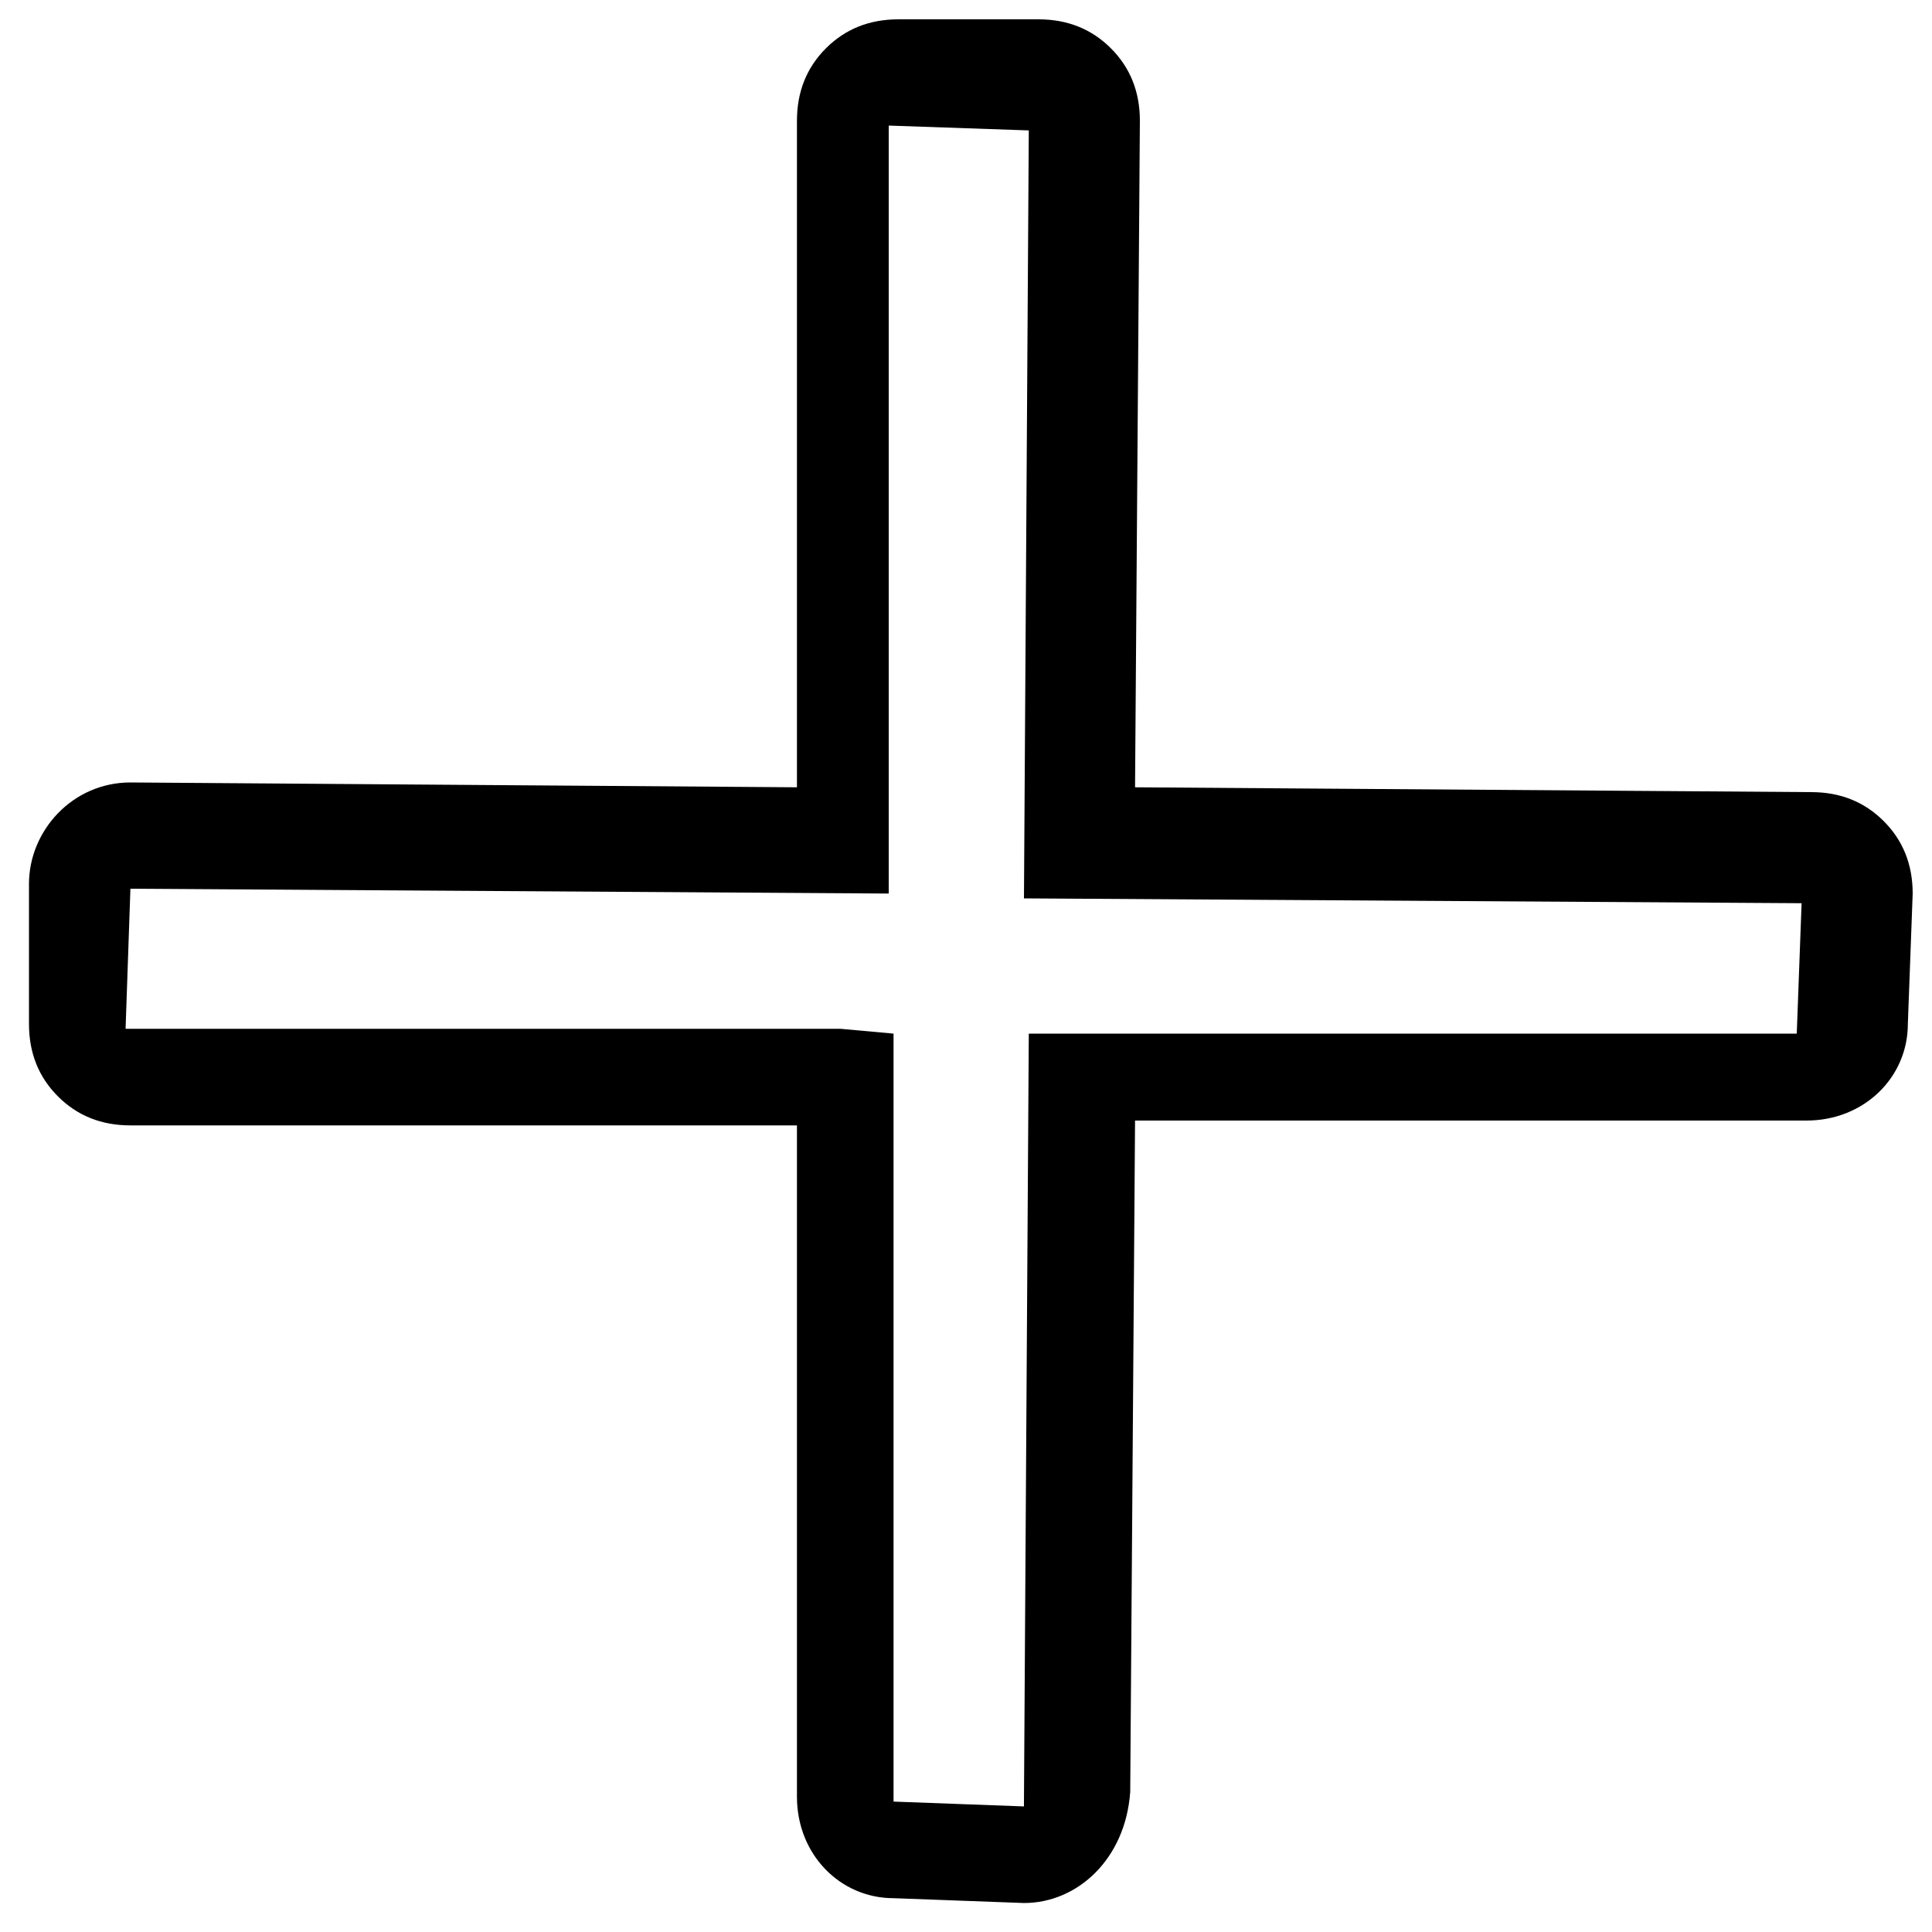
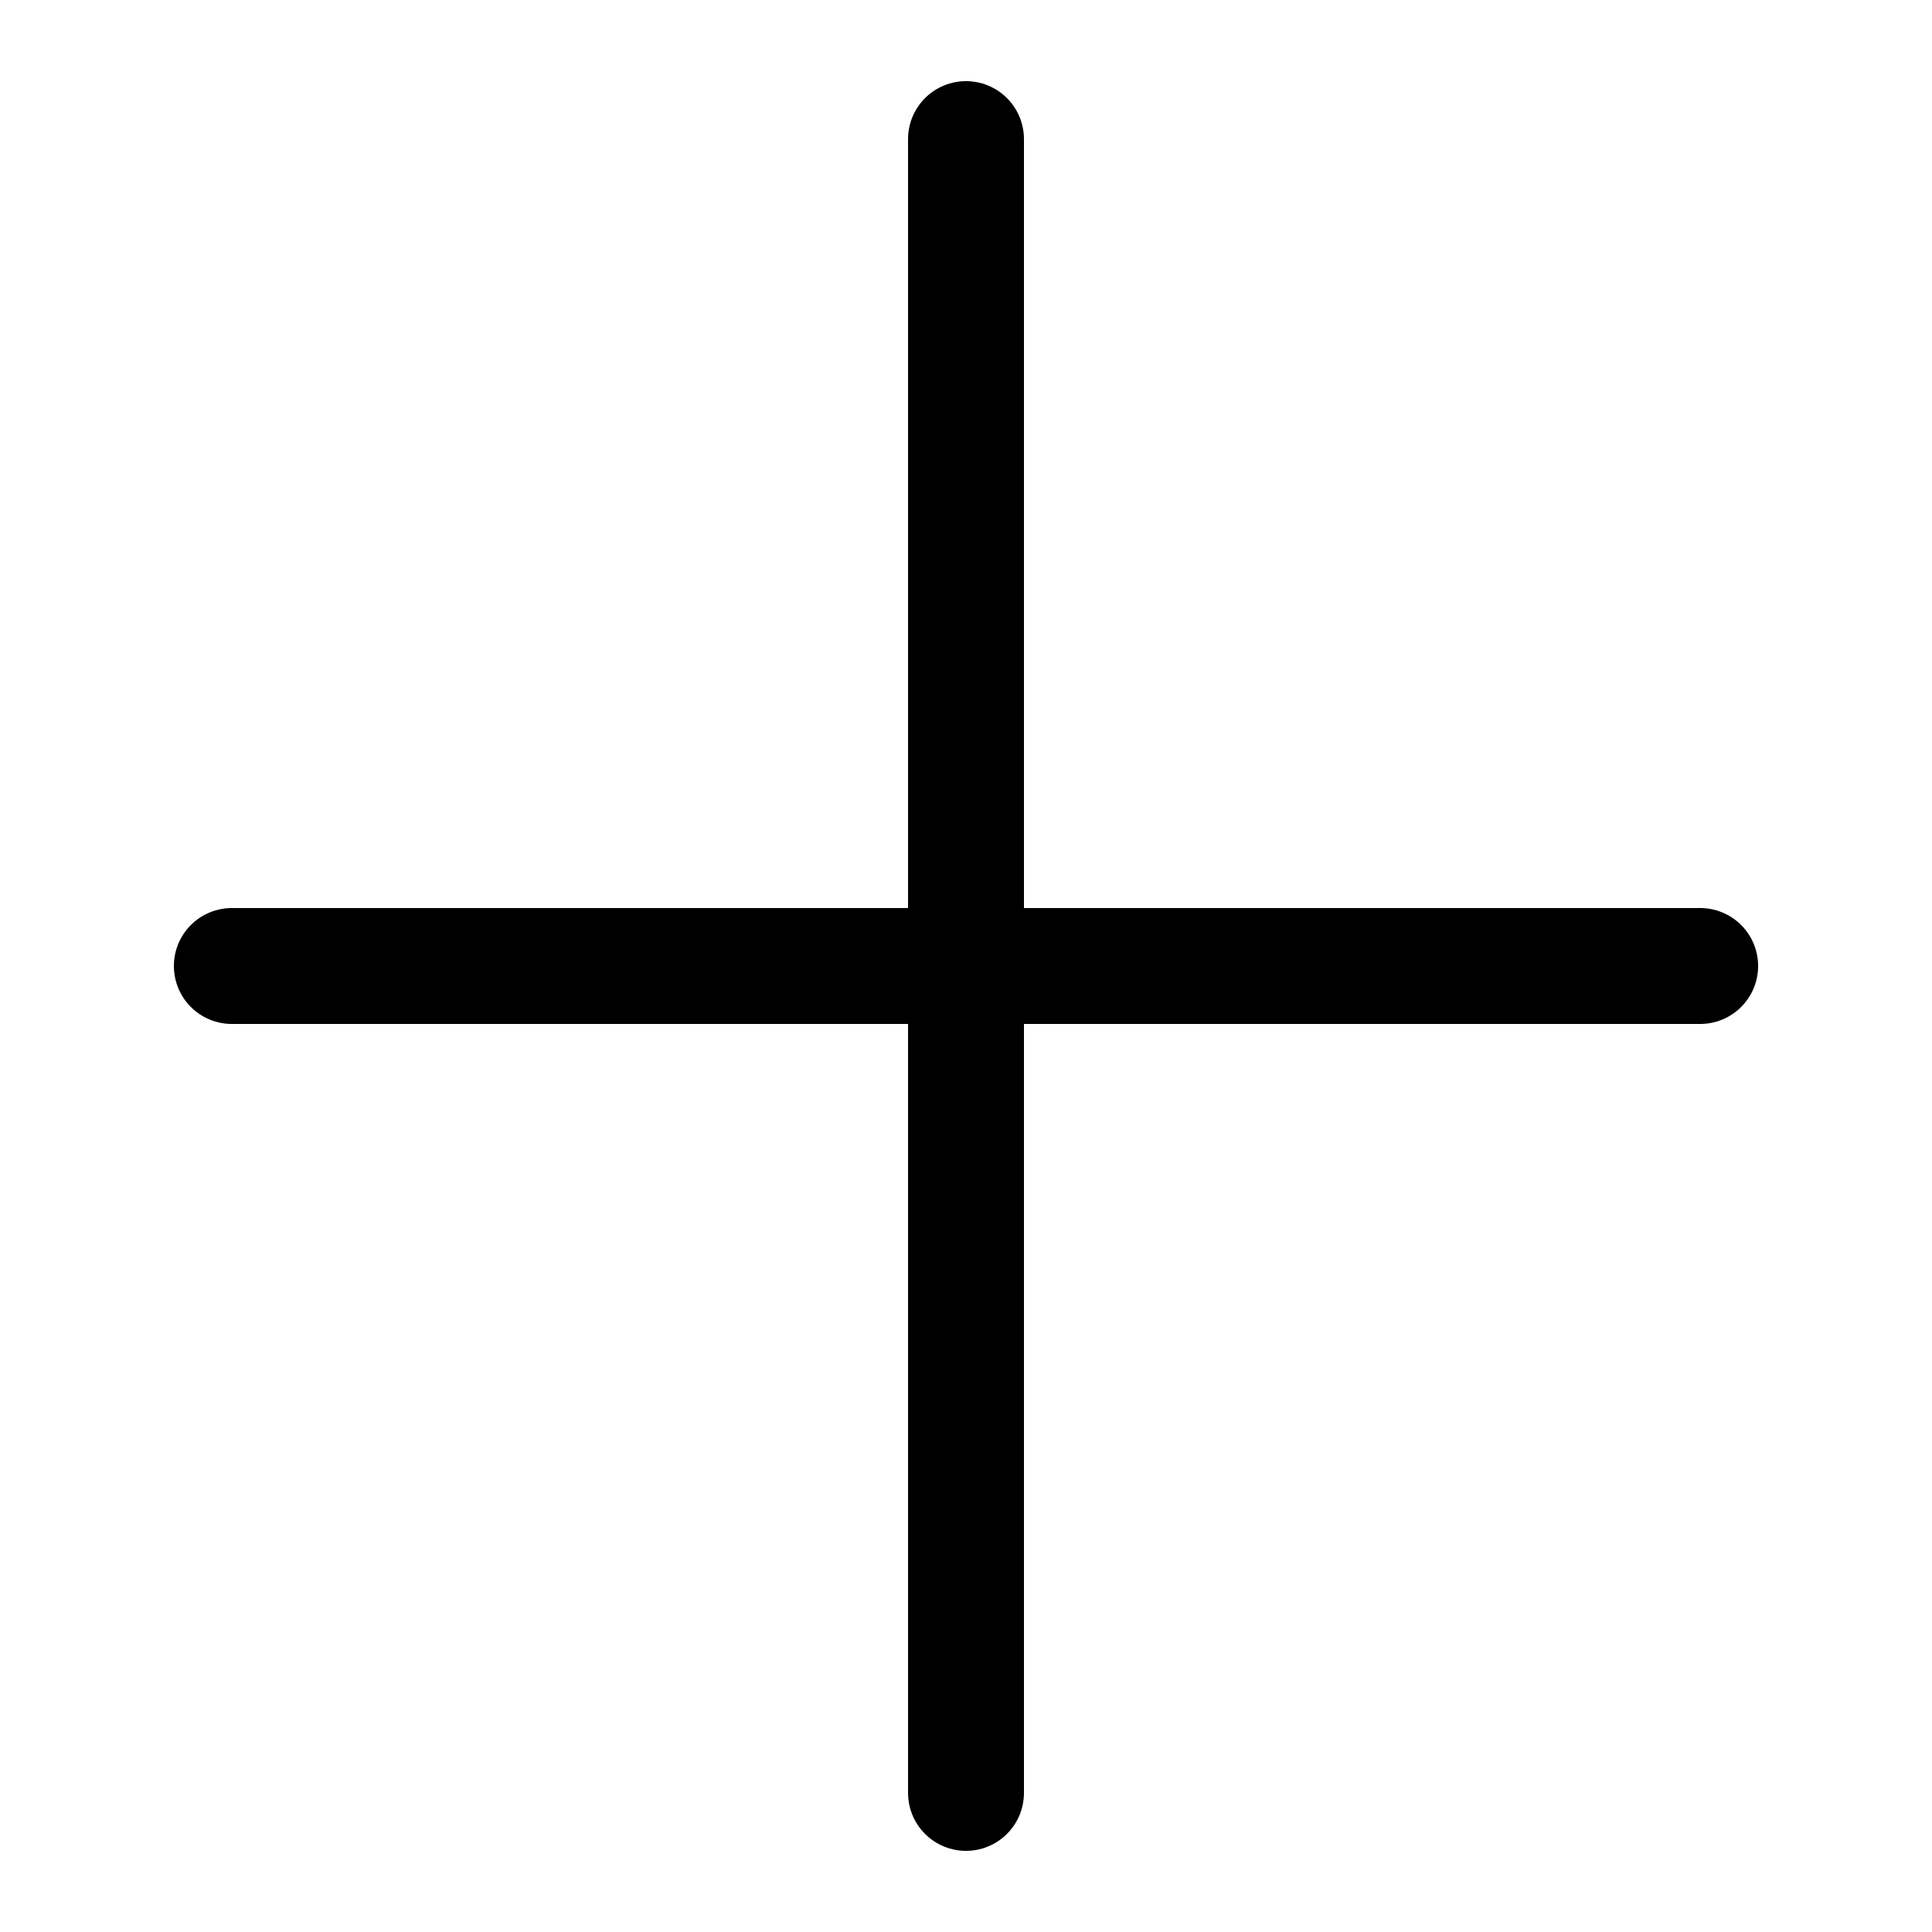
- <svg xmlns="http://www.w3.org/2000/svg" version="1.1" id="Layer_1" x="0px" y="0px" viewBox="0 0 40 40" enable-background="new 0 0 40 40" xml:space="preserve">
-   <g>
-     <path d="M21.2,39.4L21.2,39.4l-2.7-0.1c-1.1,0-2-0.9-2-2.1l0-13.9l-13.8,0c-0.6,0-1.1-0.2-1.5-0.6c-0.4-0.4-0.6-0.9-0.6-1.5l0-2.9   c0-1.1,0.9-2.1,2.1-2.1l13.8,0.1l0-13.8c0-0.6,0.2-1.1,0.6-1.5c0.4-0.4,0.9-0.6,1.5-0.6l2.9,0c0.6,0,1.1,0.2,1.5,0.6   c0.4,0.4,0.6,0.9,0.6,1.5l-0.1,13.8l14,0.1c0.6,0,1.1,0.2,1.5,0.6c0.4,0.4,0.6,0.9,0.6,1.5l-0.1,2.7c0,1.1-0.9,2-2.1,2l-13.9,0   l-0.1,13.9C23.3,38.5,22.3,39.4,21.2,39.4z M18.5,21.4l0,15.9l2.7,0.1l0,1v-1c0,0,0,0,0-0.1l0.1-15.9l15.9,0l0.1-2.7l-16.1-0.1   l0.1-15.9l-2.9-0.1l0,14.9l0,1L2.7,18.4l-0.1,2.9l14.8,0L18.5,21.4z" />
-   </g>
+ <svg xmlns="http://www.w3.org/2000/svg" version="1.1" id="Layer_1" x="0px" y="0px" viewBox="0 0 50 50" enable-background="new 0 0 50 50" xml:space="preserve">
+   <line id="XMLID_2_" fill="none" stroke="#000000" stroke-width="3" stroke-linecap="round" stroke-linejoin="round" stroke-miterlimit="10" x1="25" y1="3.6" x2="25" y2="46.4" />
+   <line id="XMLID_3_" fill="none" stroke="#000000" stroke-width="3" stroke-linecap="round" stroke-linejoin="round" stroke-miterlimit="10" x1="6" y1="25" x2="44" y2="25" />
</svg>
